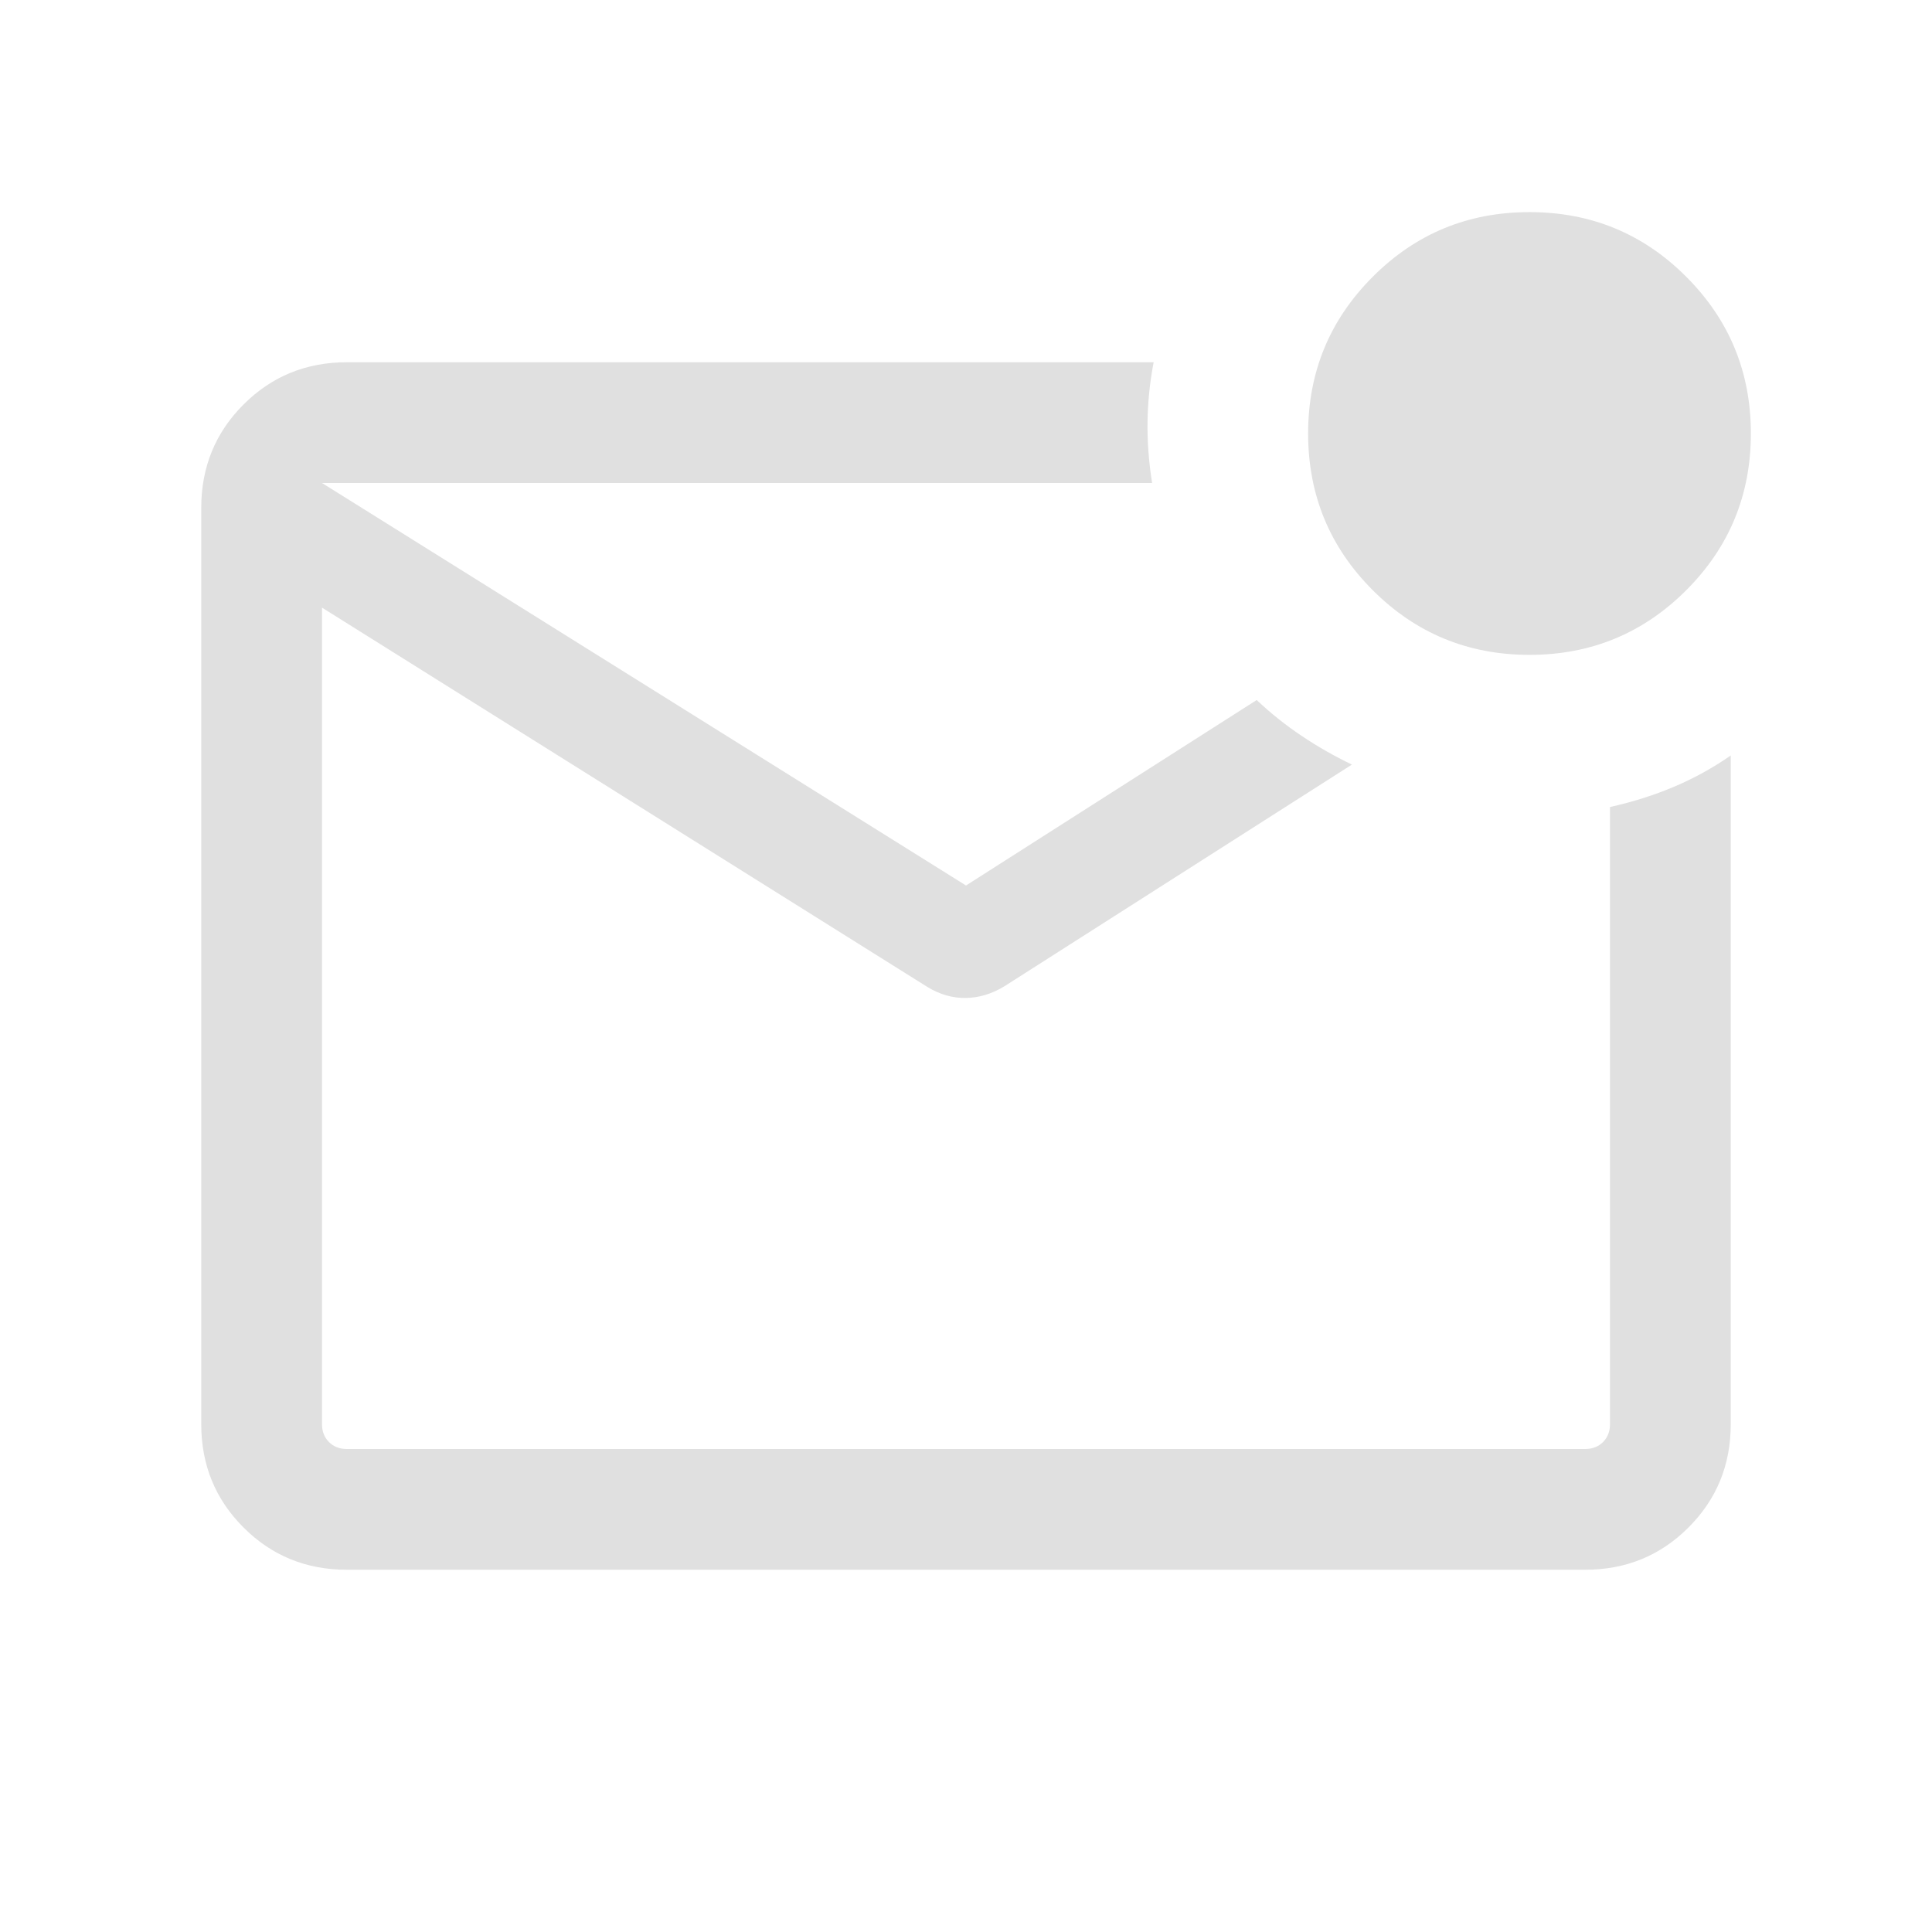
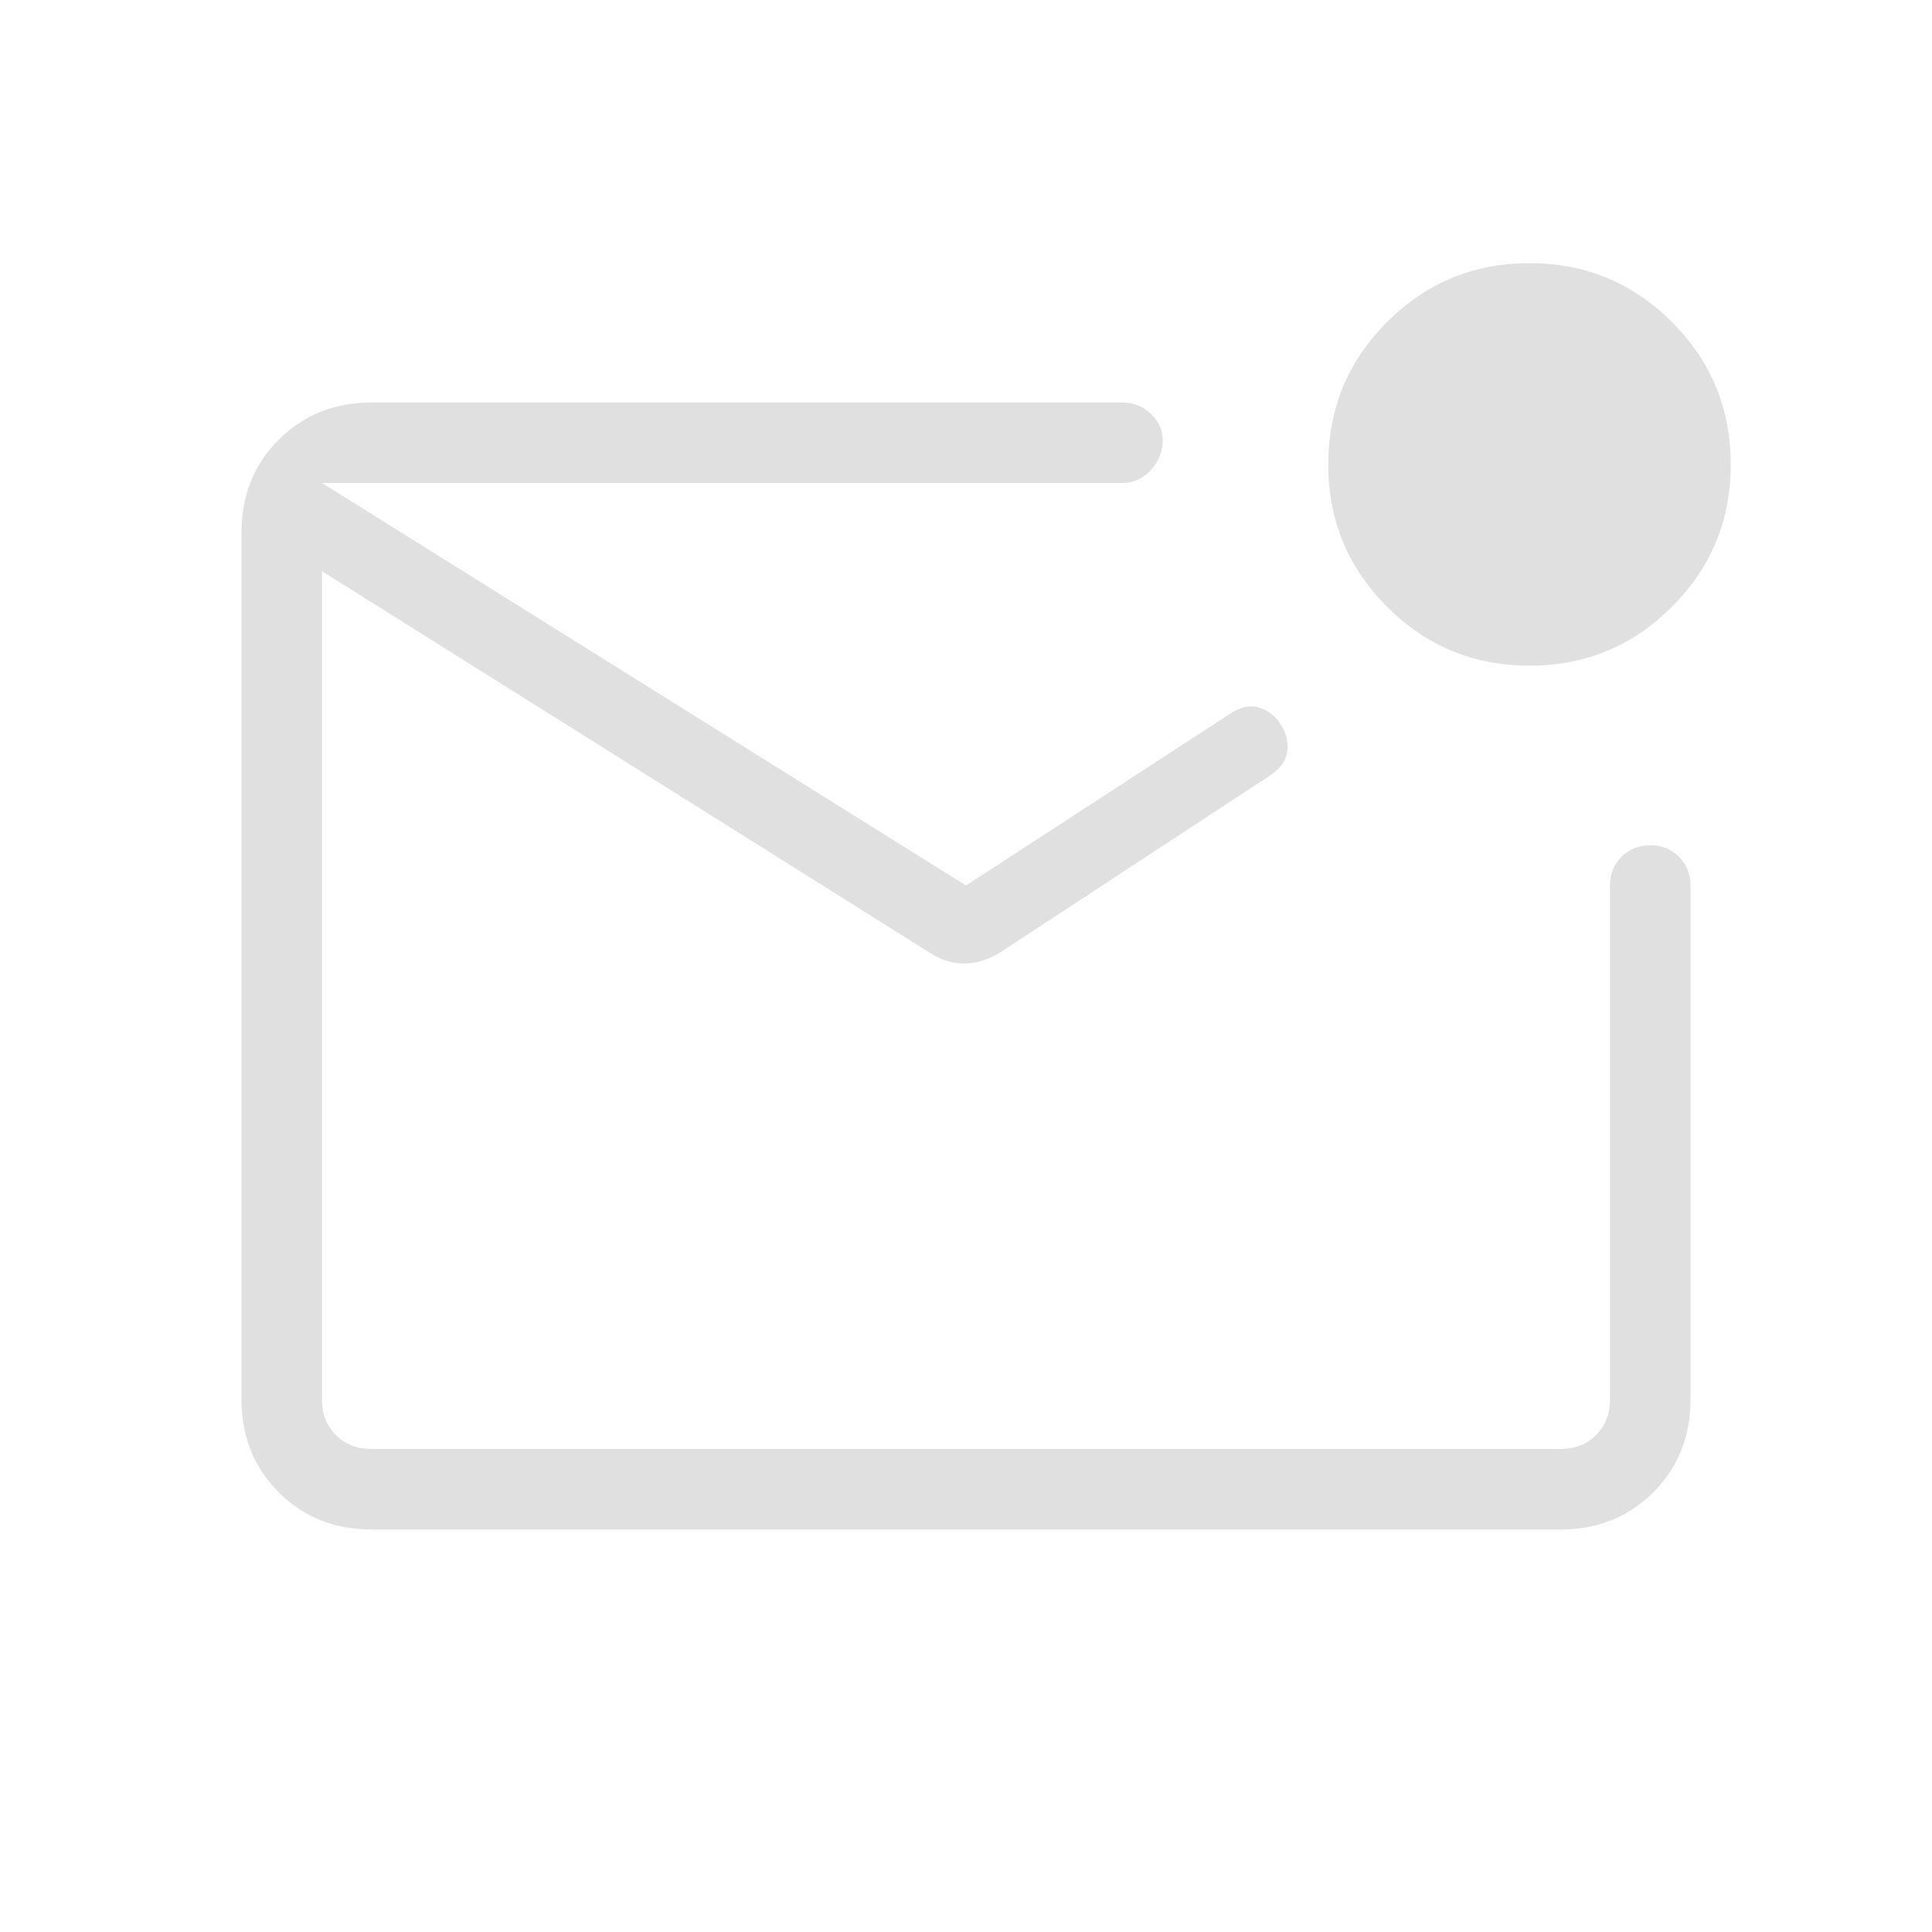
<svg xmlns="http://www.w3.org/2000/svg" width="24" height="24" viewBox="0 0 24 24" fill="none">
-   <path d="M4.308 19.5C3.803 19.5 3.375 19.325 3.025 18.975C2.675 18.625 2.5 18.198 2.5 17.692V6.308C2.5 5.803 2.675 5.375 3.025 5.025C3.375 4.675 3.803 4.5 4.308 4.5H14.331C14.283 4.75 14.258 4.999 14.255 5.245C14.252 5.492 14.271 5.744 14.312 6H4V17.692C4 17.782 4.029 17.856 4.087 17.914C4.144 17.971 4.218 18 4.308 18H19.692C19.782 18 19.856 17.971 19.913 17.914C19.971 17.856 20 17.782 20 17.692V10.025C20.287 9.961 20.554 9.876 20.801 9.771C21.048 9.666 21.281 9.537 21.5 9.385V17.692C21.5 18.198 21.325 18.625 20.975 18.975C20.625 19.325 20.197 19.5 19.692 19.5H4.308ZM12 11L15.611 8.696C15.787 8.862 15.974 9.011 16.172 9.143C16.37 9.276 16.578 9.394 16.794 9.498L12.477 12.252C12.323 12.346 12.164 12.394 12 12.397C11.836 12.4 11.677 12.355 11.523 12.262L4 7.548V6L12 11ZM19 8.135C18.237 8.135 17.588 7.867 17.053 7.332C16.518 6.797 16.25 6.148 16.25 5.385C16.25 4.622 16.518 3.973 17.053 3.438C17.588 2.902 18.237 2.635 19 2.635C19.763 2.635 20.412 2.902 20.947 3.438C21.482 3.973 21.75 4.622 21.75 5.385C21.75 6.148 21.482 6.797 20.947 7.332C20.412 7.867 19.763 8.135 19 8.135Z" fill="#E0E0E0" />
+   <path d="M4.615 19C4.155 19 3.771 18.846 3.462 18.538C3.154 18.229 3 17.845 3 17.384V6.615C3 6.155 3.154 5.771 3.462 5.462C3.771 5.154 4.155 5 4.615 5H13.942C14.085 5 14.207 5.051 14.309 5.153C14.411 5.255 14.455 5.377 14.442 5.519C14.429 5.649 14.375 5.761 14.28 5.857C14.184 5.952 14.072 6 13.942 6H4V17.384C4 17.564 4.058 17.712 4.173 17.827C4.288 17.942 4.436 18 4.615 18H19.384C19.564 18 19.712 17.942 19.827 17.827C19.942 17.712 20 17.564 20 17.384V11C20 10.858 20.048 10.739 20.143 10.643C20.239 10.548 20.358 10.5 20.5 10.5C20.642 10.5 20.761 10.548 20.857 10.643C20.952 10.739 21 10.858 21 11V17.384C21 17.845 20.846 18.229 20.538 18.538C20.229 18.846 19.845 19 19.384 19H4.615ZM12 11L15.283 8.865C15.413 8.779 15.535 8.755 15.647 8.791C15.759 8.828 15.848 8.899 15.914 9.006C15.979 9.112 16.005 9.222 15.991 9.336C15.976 9.451 15.904 9.551 15.773 9.636L12.429 11.829C12.288 11.916 12.145 11.963 12 11.969C11.855 11.976 11.712 11.935 11.571 11.848L4 7.096V6L12 11ZM19 8.269C18.308 8.269 17.718 8.026 17.231 7.538C16.744 7.051 16.5 6.462 16.5 5.769C16.5 5.077 16.744 4.487 17.231 4C17.718 3.513 18.308 3.269 19 3.269C19.692 3.269 20.282 3.513 20.769 4C21.256 4.487 21.5 5.077 21.5 5.769C21.5 6.462 21.256 7.051 20.769 7.538C20.282 8.026 19.692 8.269 19 8.269Z" fill="#E0E0E0" />
</svg>
